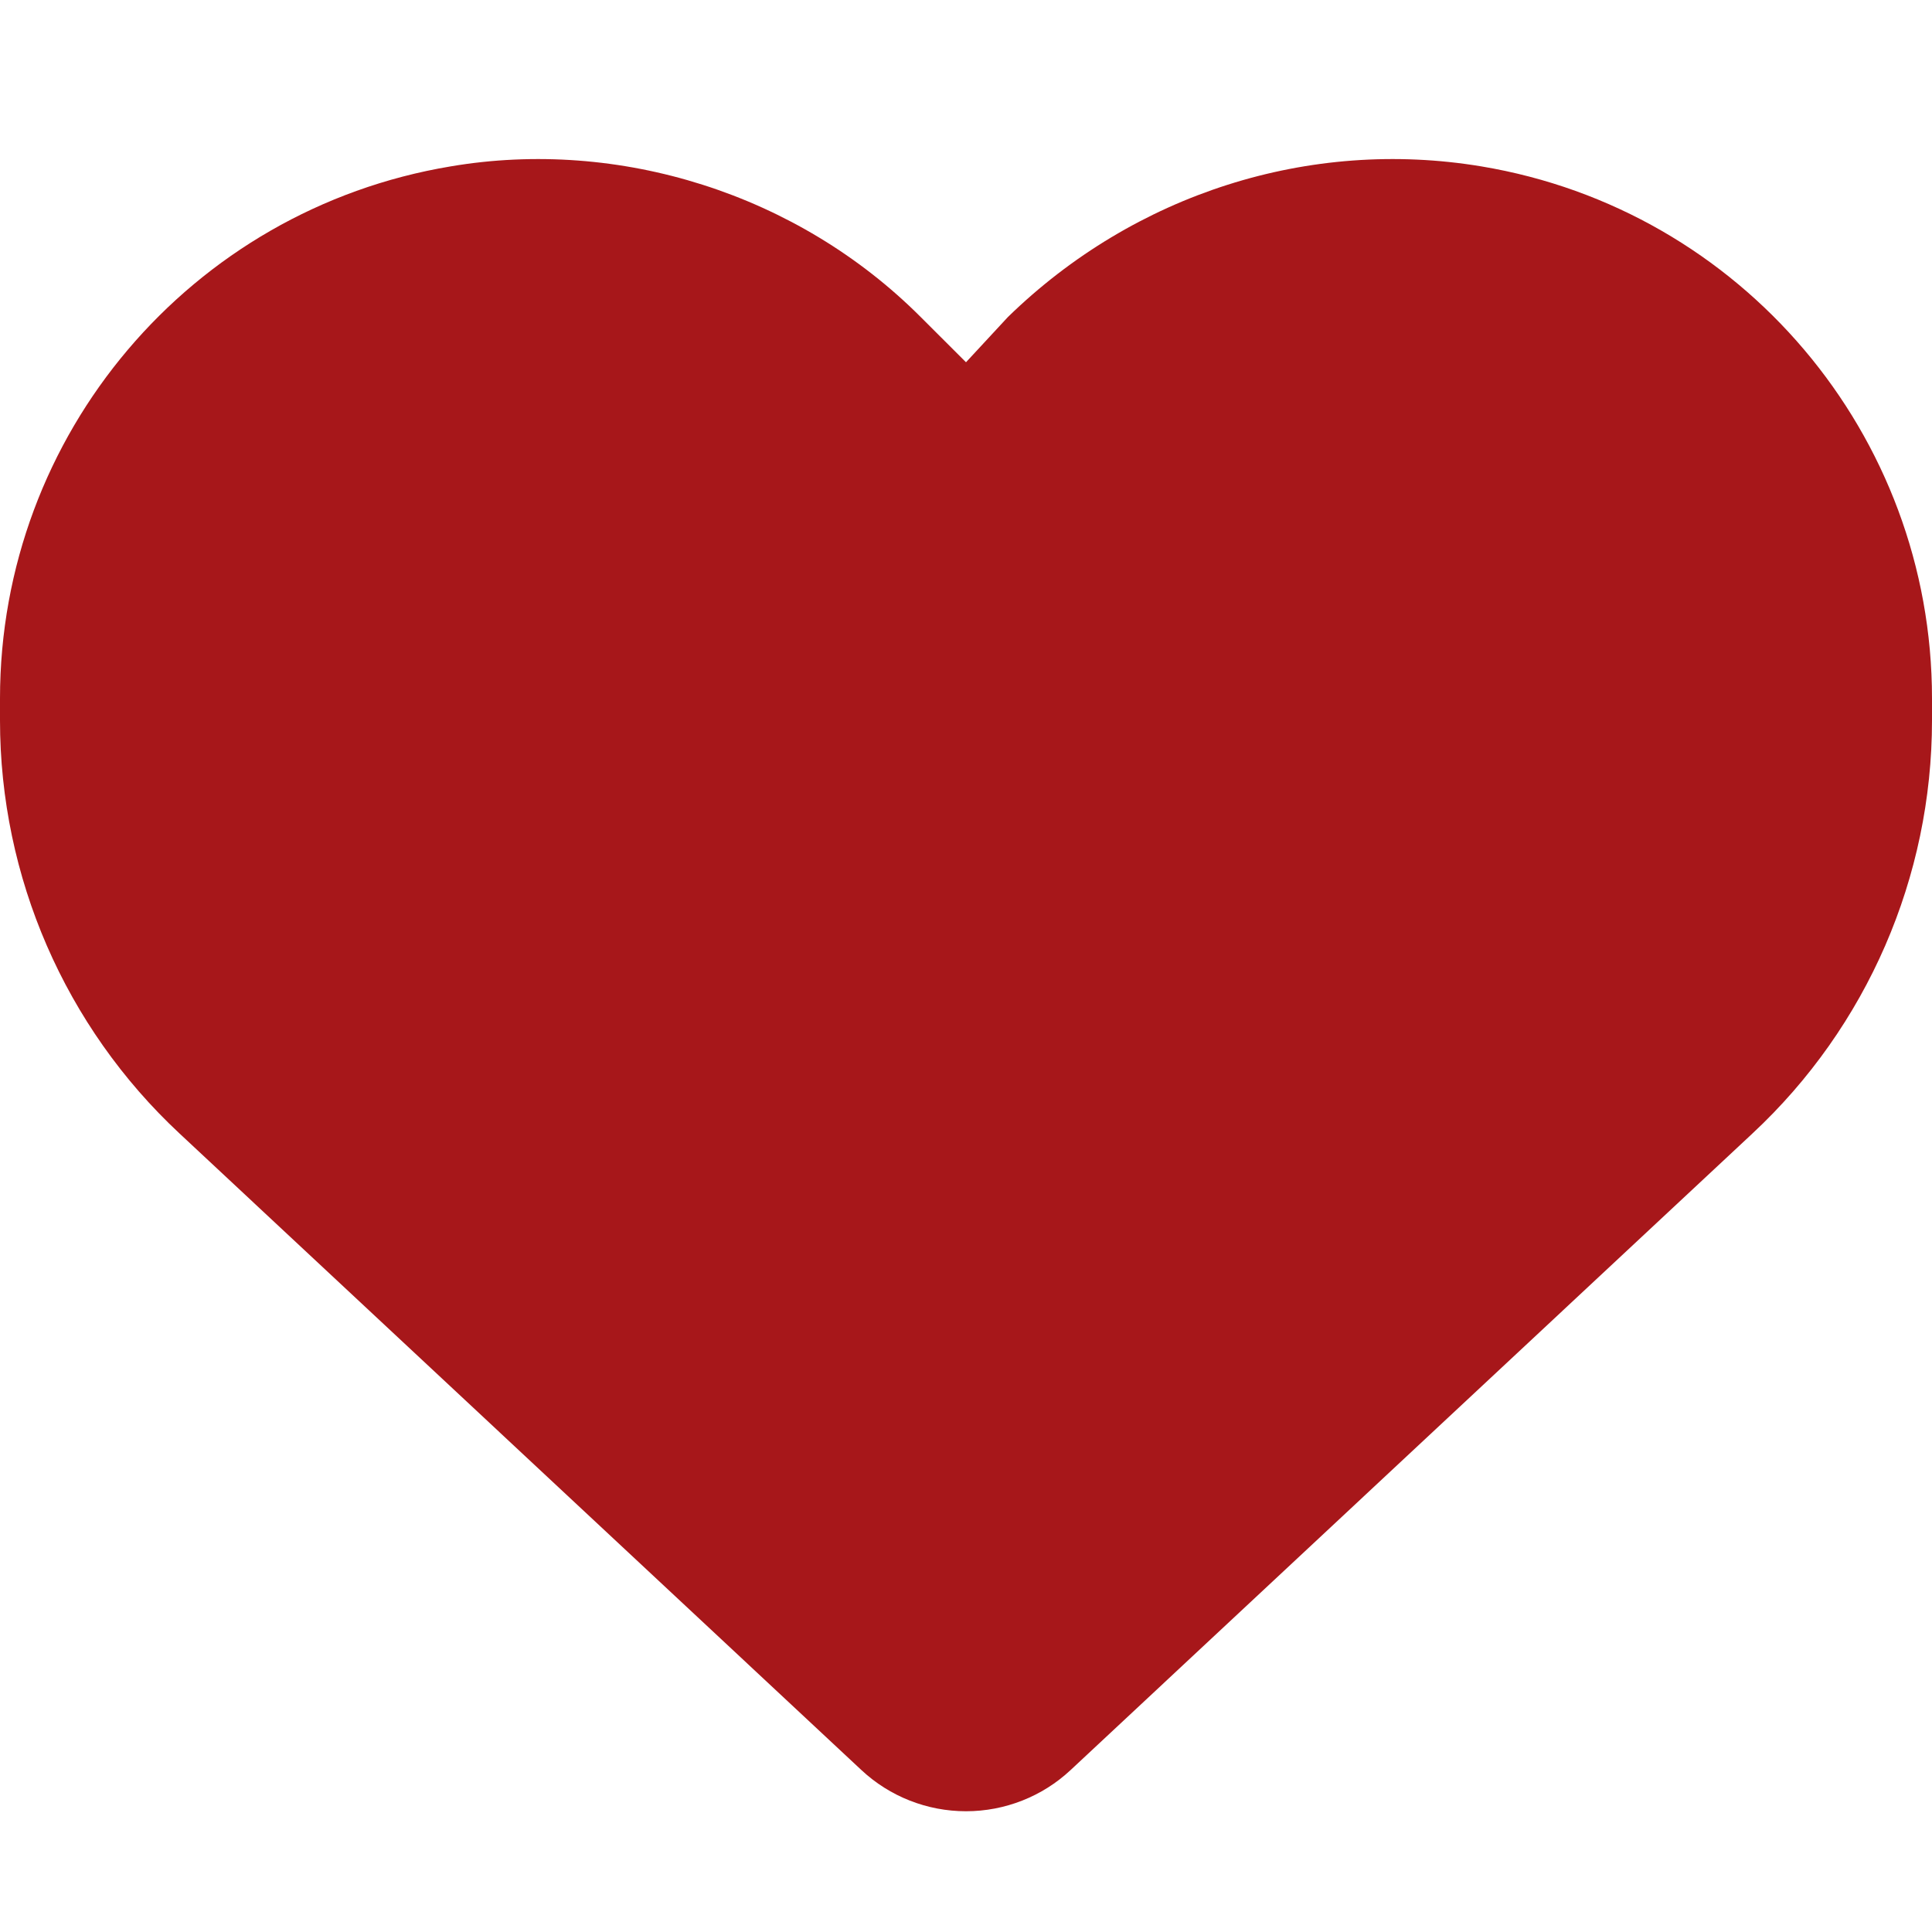
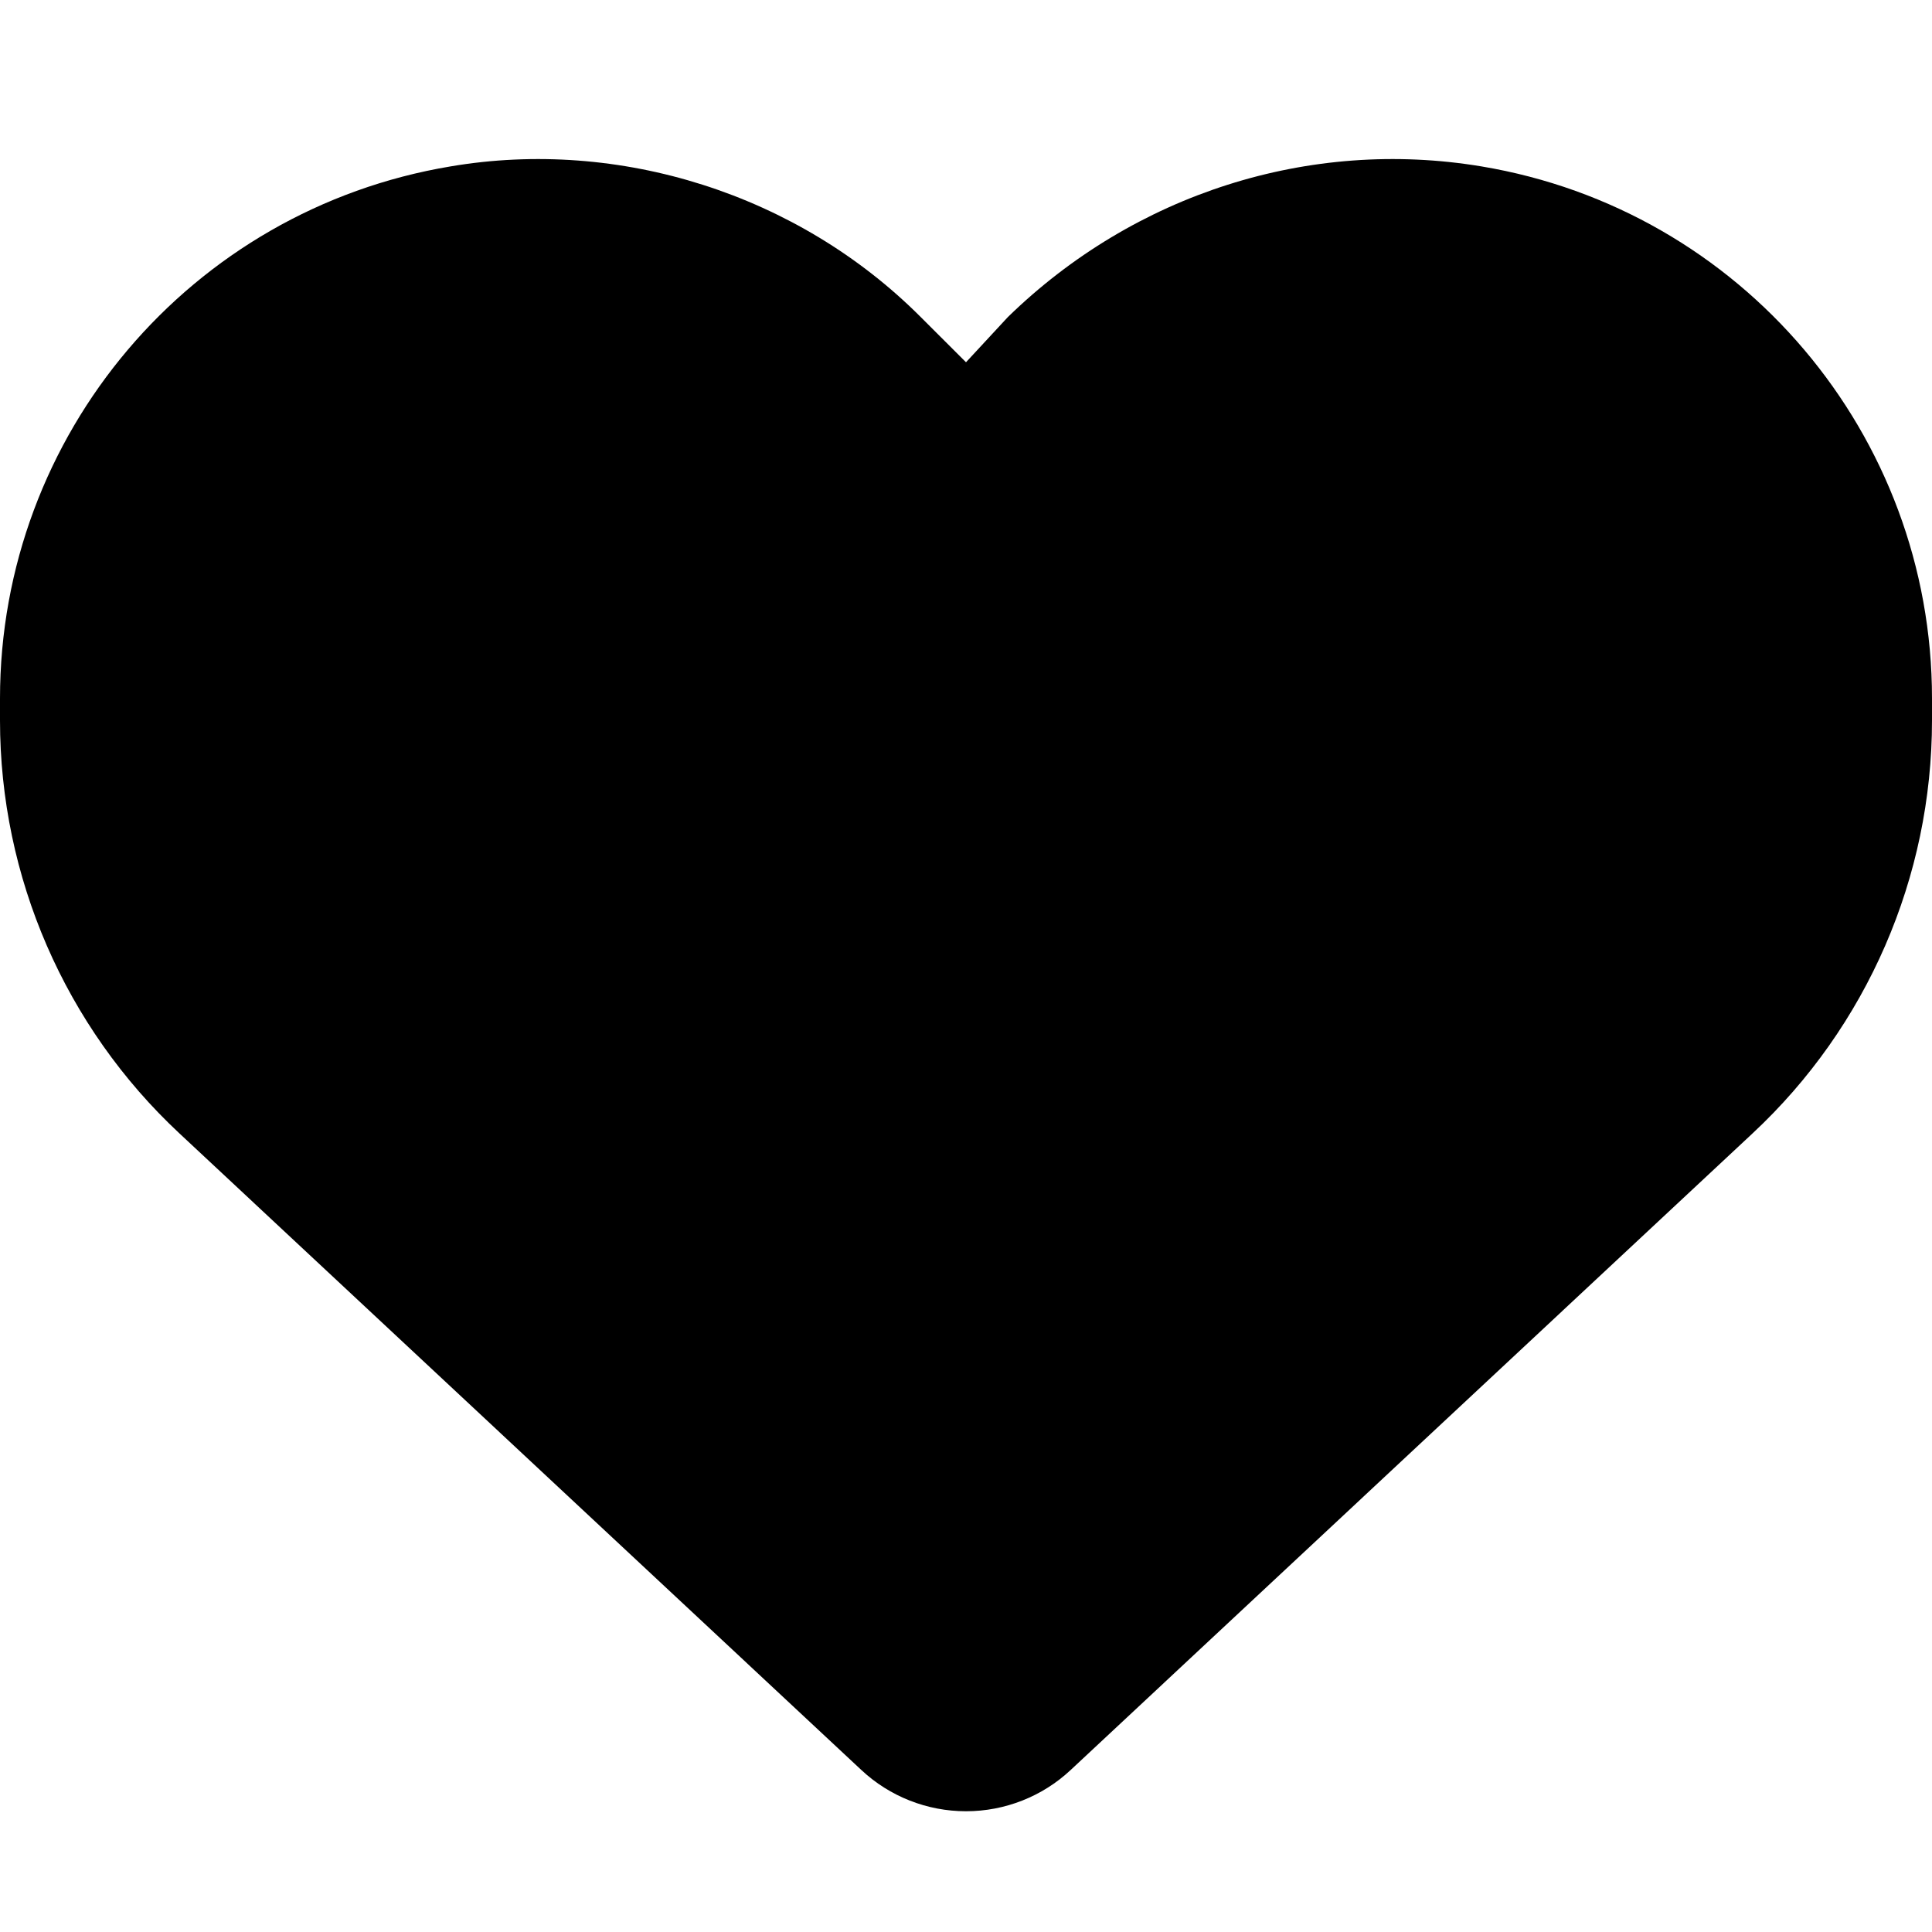
<svg xmlns="http://www.w3.org/2000/svg" viewBox="0 0 512 512" height="16" width="16">
-   <path fill="#A7171A" d="M0 190.9V185.1C0 115.2 50.52 55.58 119.4 44.1C164.1 36.51 211.4 51.37 244 84.02L256 96L267.1 84.02C300.6 51.37 347 36.51 392.6 44.1C461.5 55.58 512 115.2 512 185.1V190.9C512 232.4 494.8 272.1 464.4 300.4L283.7 469.1C276.2 476.1 266.3 480 256 480C245.7 480 235.8 476.1 228.3 469.1L47.59 300.4C17.23 272.1 0 232.4 0 190.9L0 190.9z" />
+   <path fill="#000" d="M0 190.9V185.1C0 115.2 50.52 55.58 119.4 44.1C164.1 36.51 211.4 51.37 244 84.02L256 96L267.1 84.02C300.6 51.37 347 36.51 392.6 44.1C461.5 55.58 512 115.2 512 185.1V190.9C512 232.4 494.8 272.1 464.4 300.4L283.7 469.1C276.2 476.1 266.3 480 256 480C245.7 480 235.8 476.1 228.3 469.1L47.59 300.4C17.23 272.1 0 232.4 0 190.9L0 190.9z" />
</svg>
